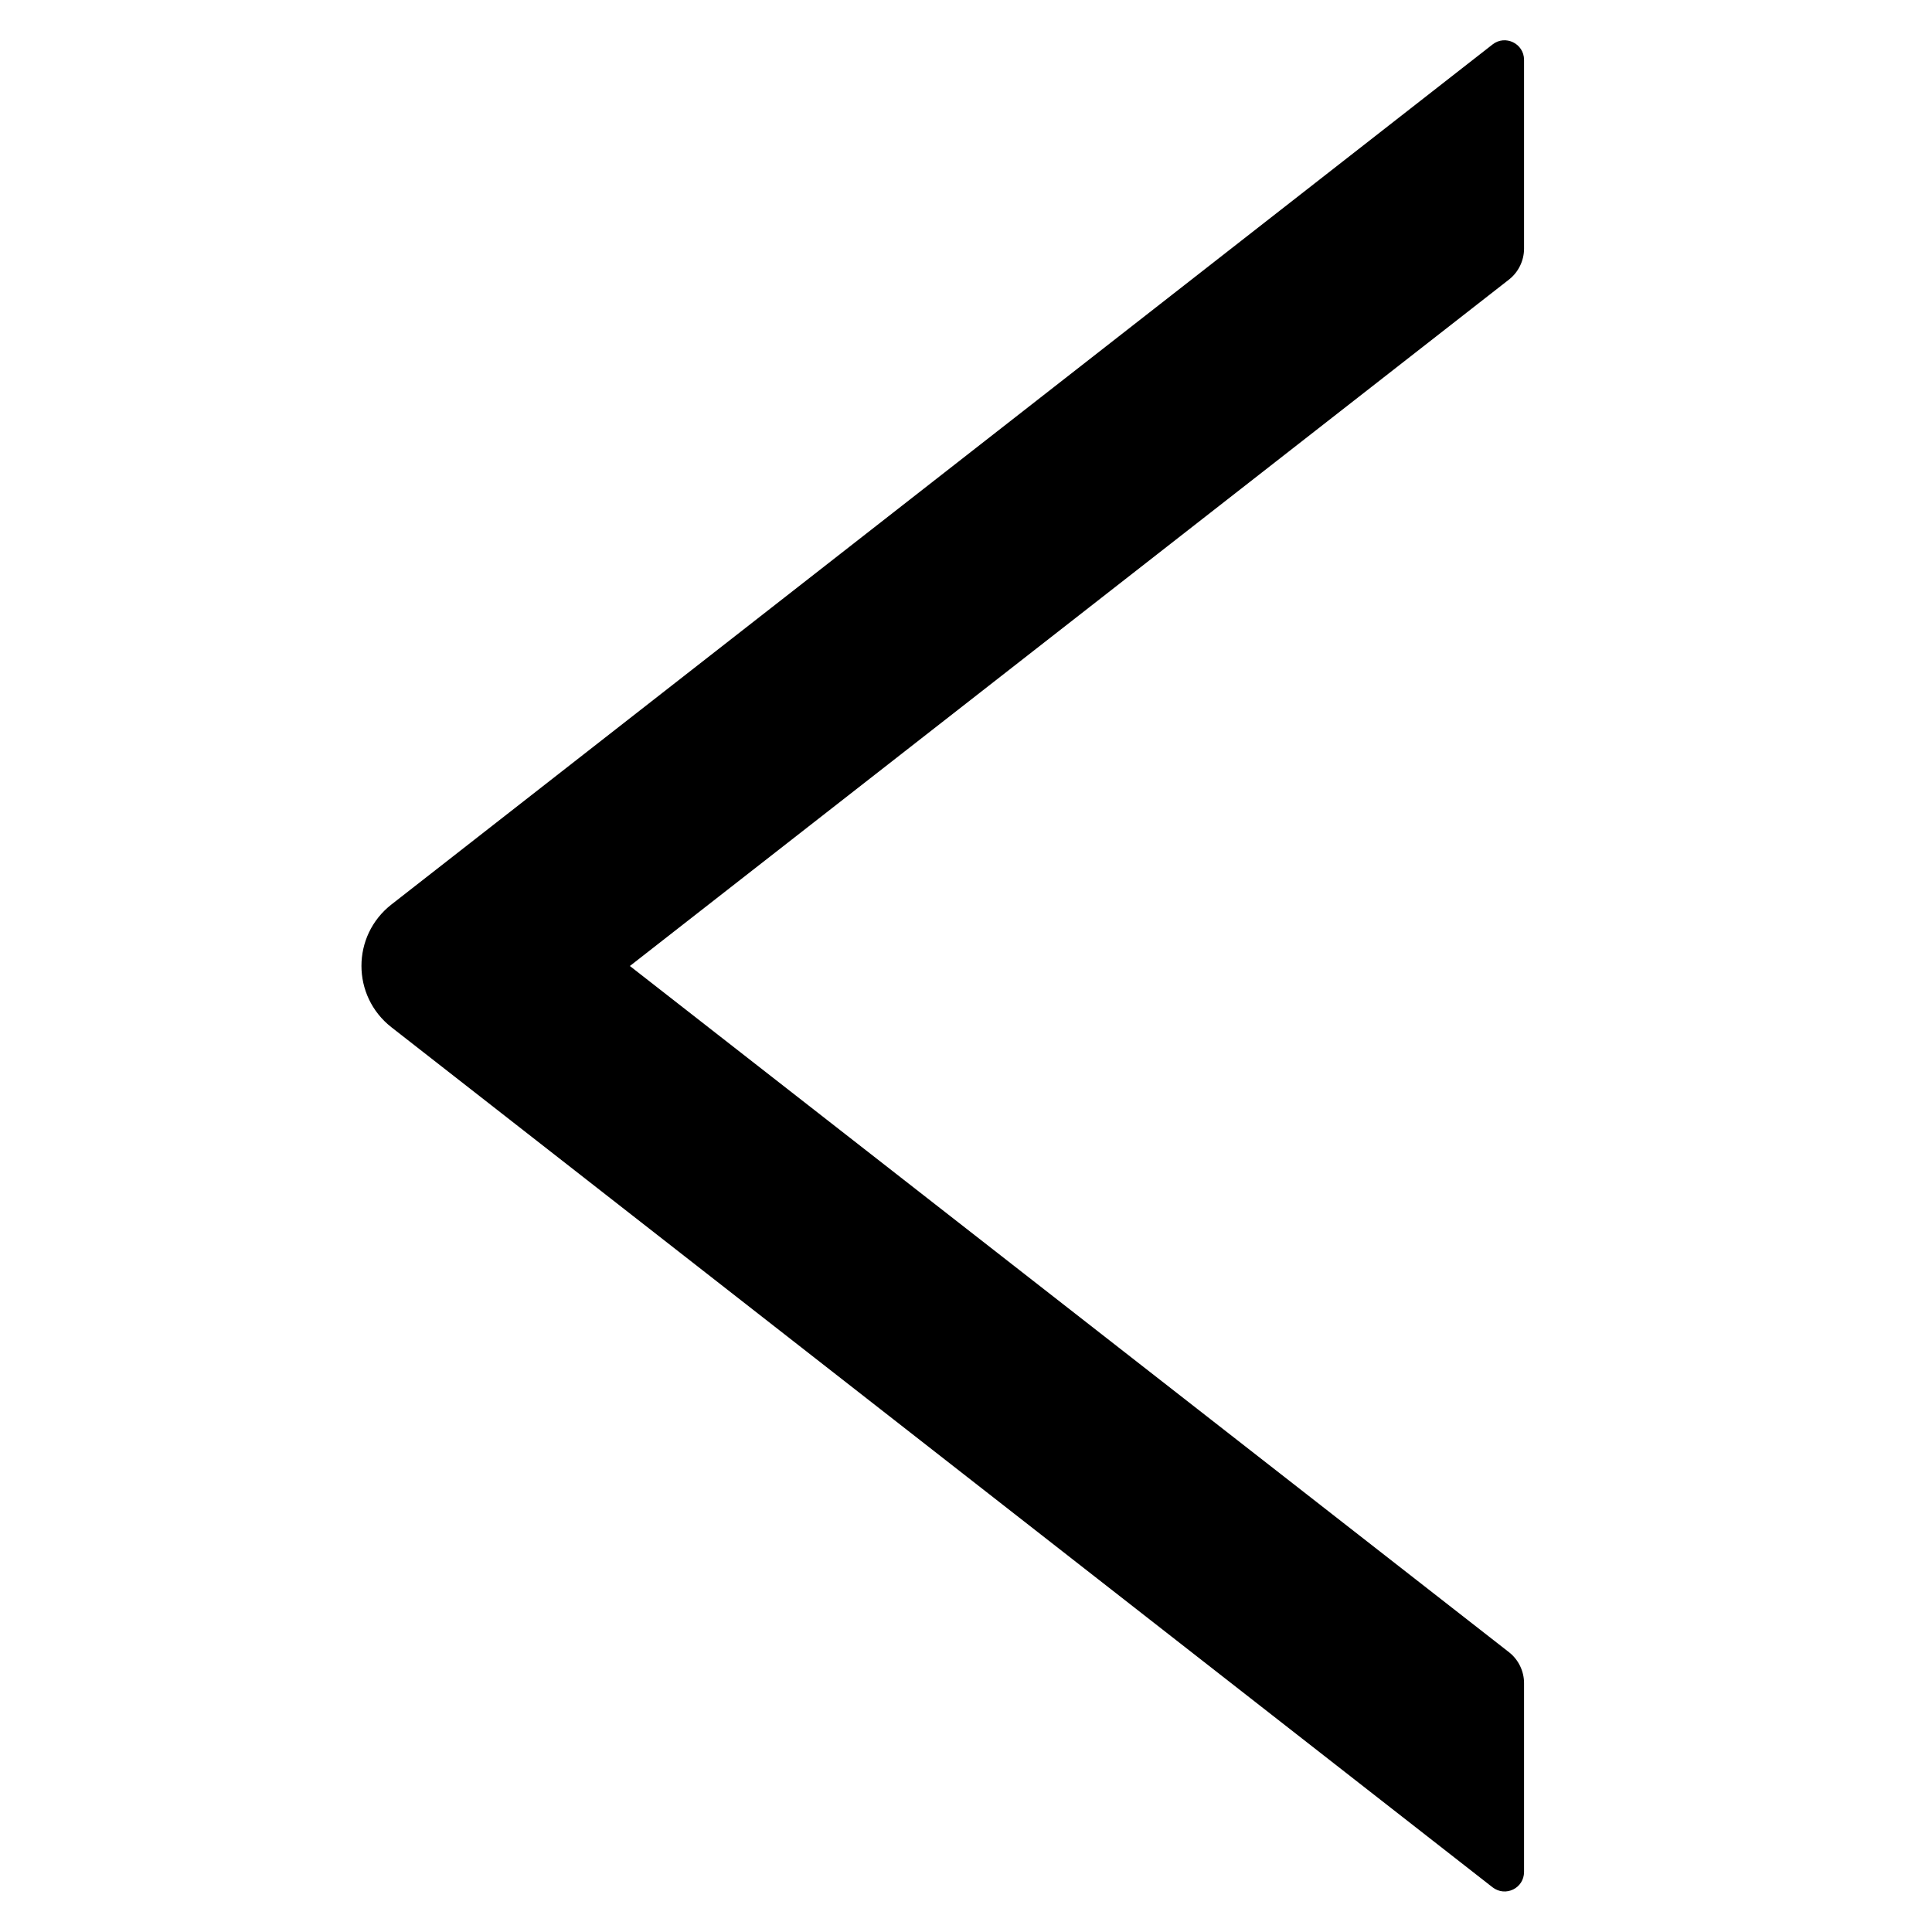
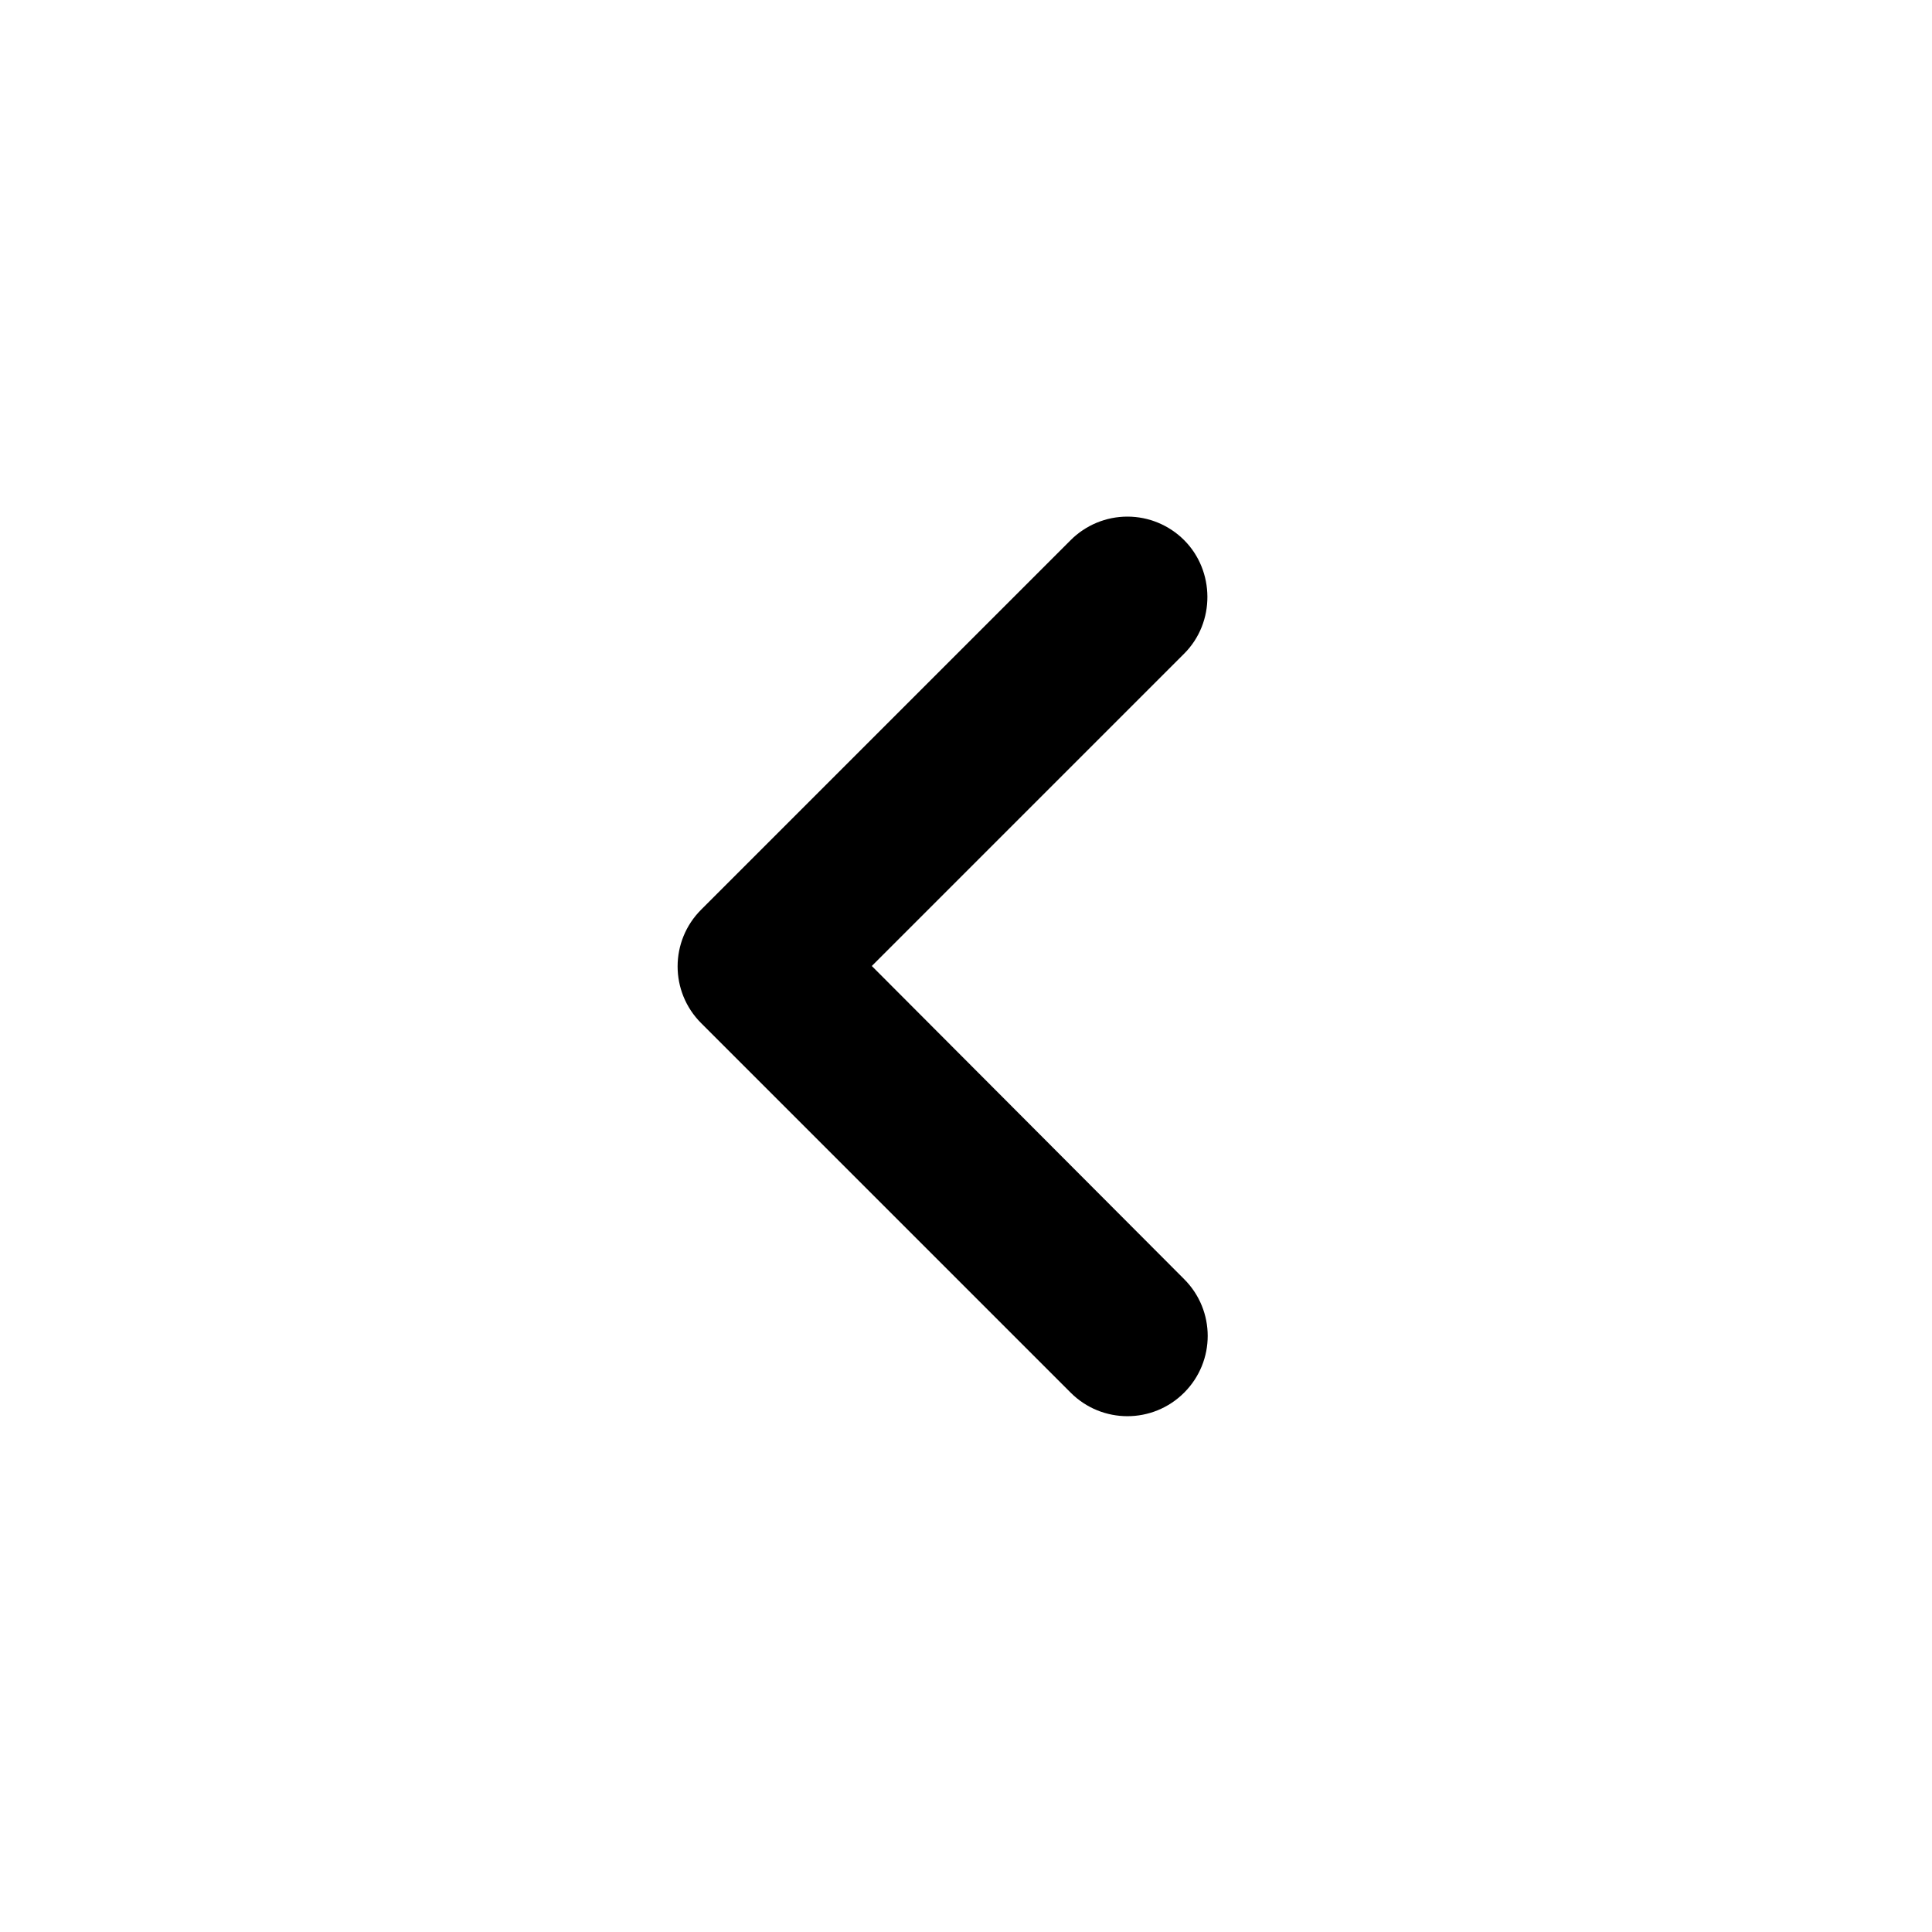
- <svg xmlns="http://www.w3.org/2000/svg" t="1572943766743" class="icon" viewBox="0 0 1024 1024" version="1.1" p-id="1097" width="200" height="200">
-   <defs>
-     <style type="text/css" />
-   </defs>
-   <path d="M807.775 131.794V31.726c0-8.673-9.968-13.463-16.7-8.156L207.498 479.378c-21.23 16.57-21.23 48.545 0 65.115l583.578 455.807c6.861 5.308 16.7 0.518 16.7-8.156v-100.068c0-6.343-2.977-12.428-7.897-16.311l-466.034-363.765 466.034-363.895c4.919-3.884 7.897-9.968 7.897-16.311z" p-id="1098" />
+ <svg viewBox="0 0 24 24" title="ChevronLeftRounded">
+   <path d="M14.71 6.71a.996.996 0 00-1.41 0L8.71 11.3c-.39.39-.39 1.02 0 1.41l4.59 4.59c.39.39 1.02.39 1.41 0 .39-.39.39-1.02 0-1.41L10.83 12l3.88-3.88c.39-.39.38-1.03 0-1.41z" />
</svg>
